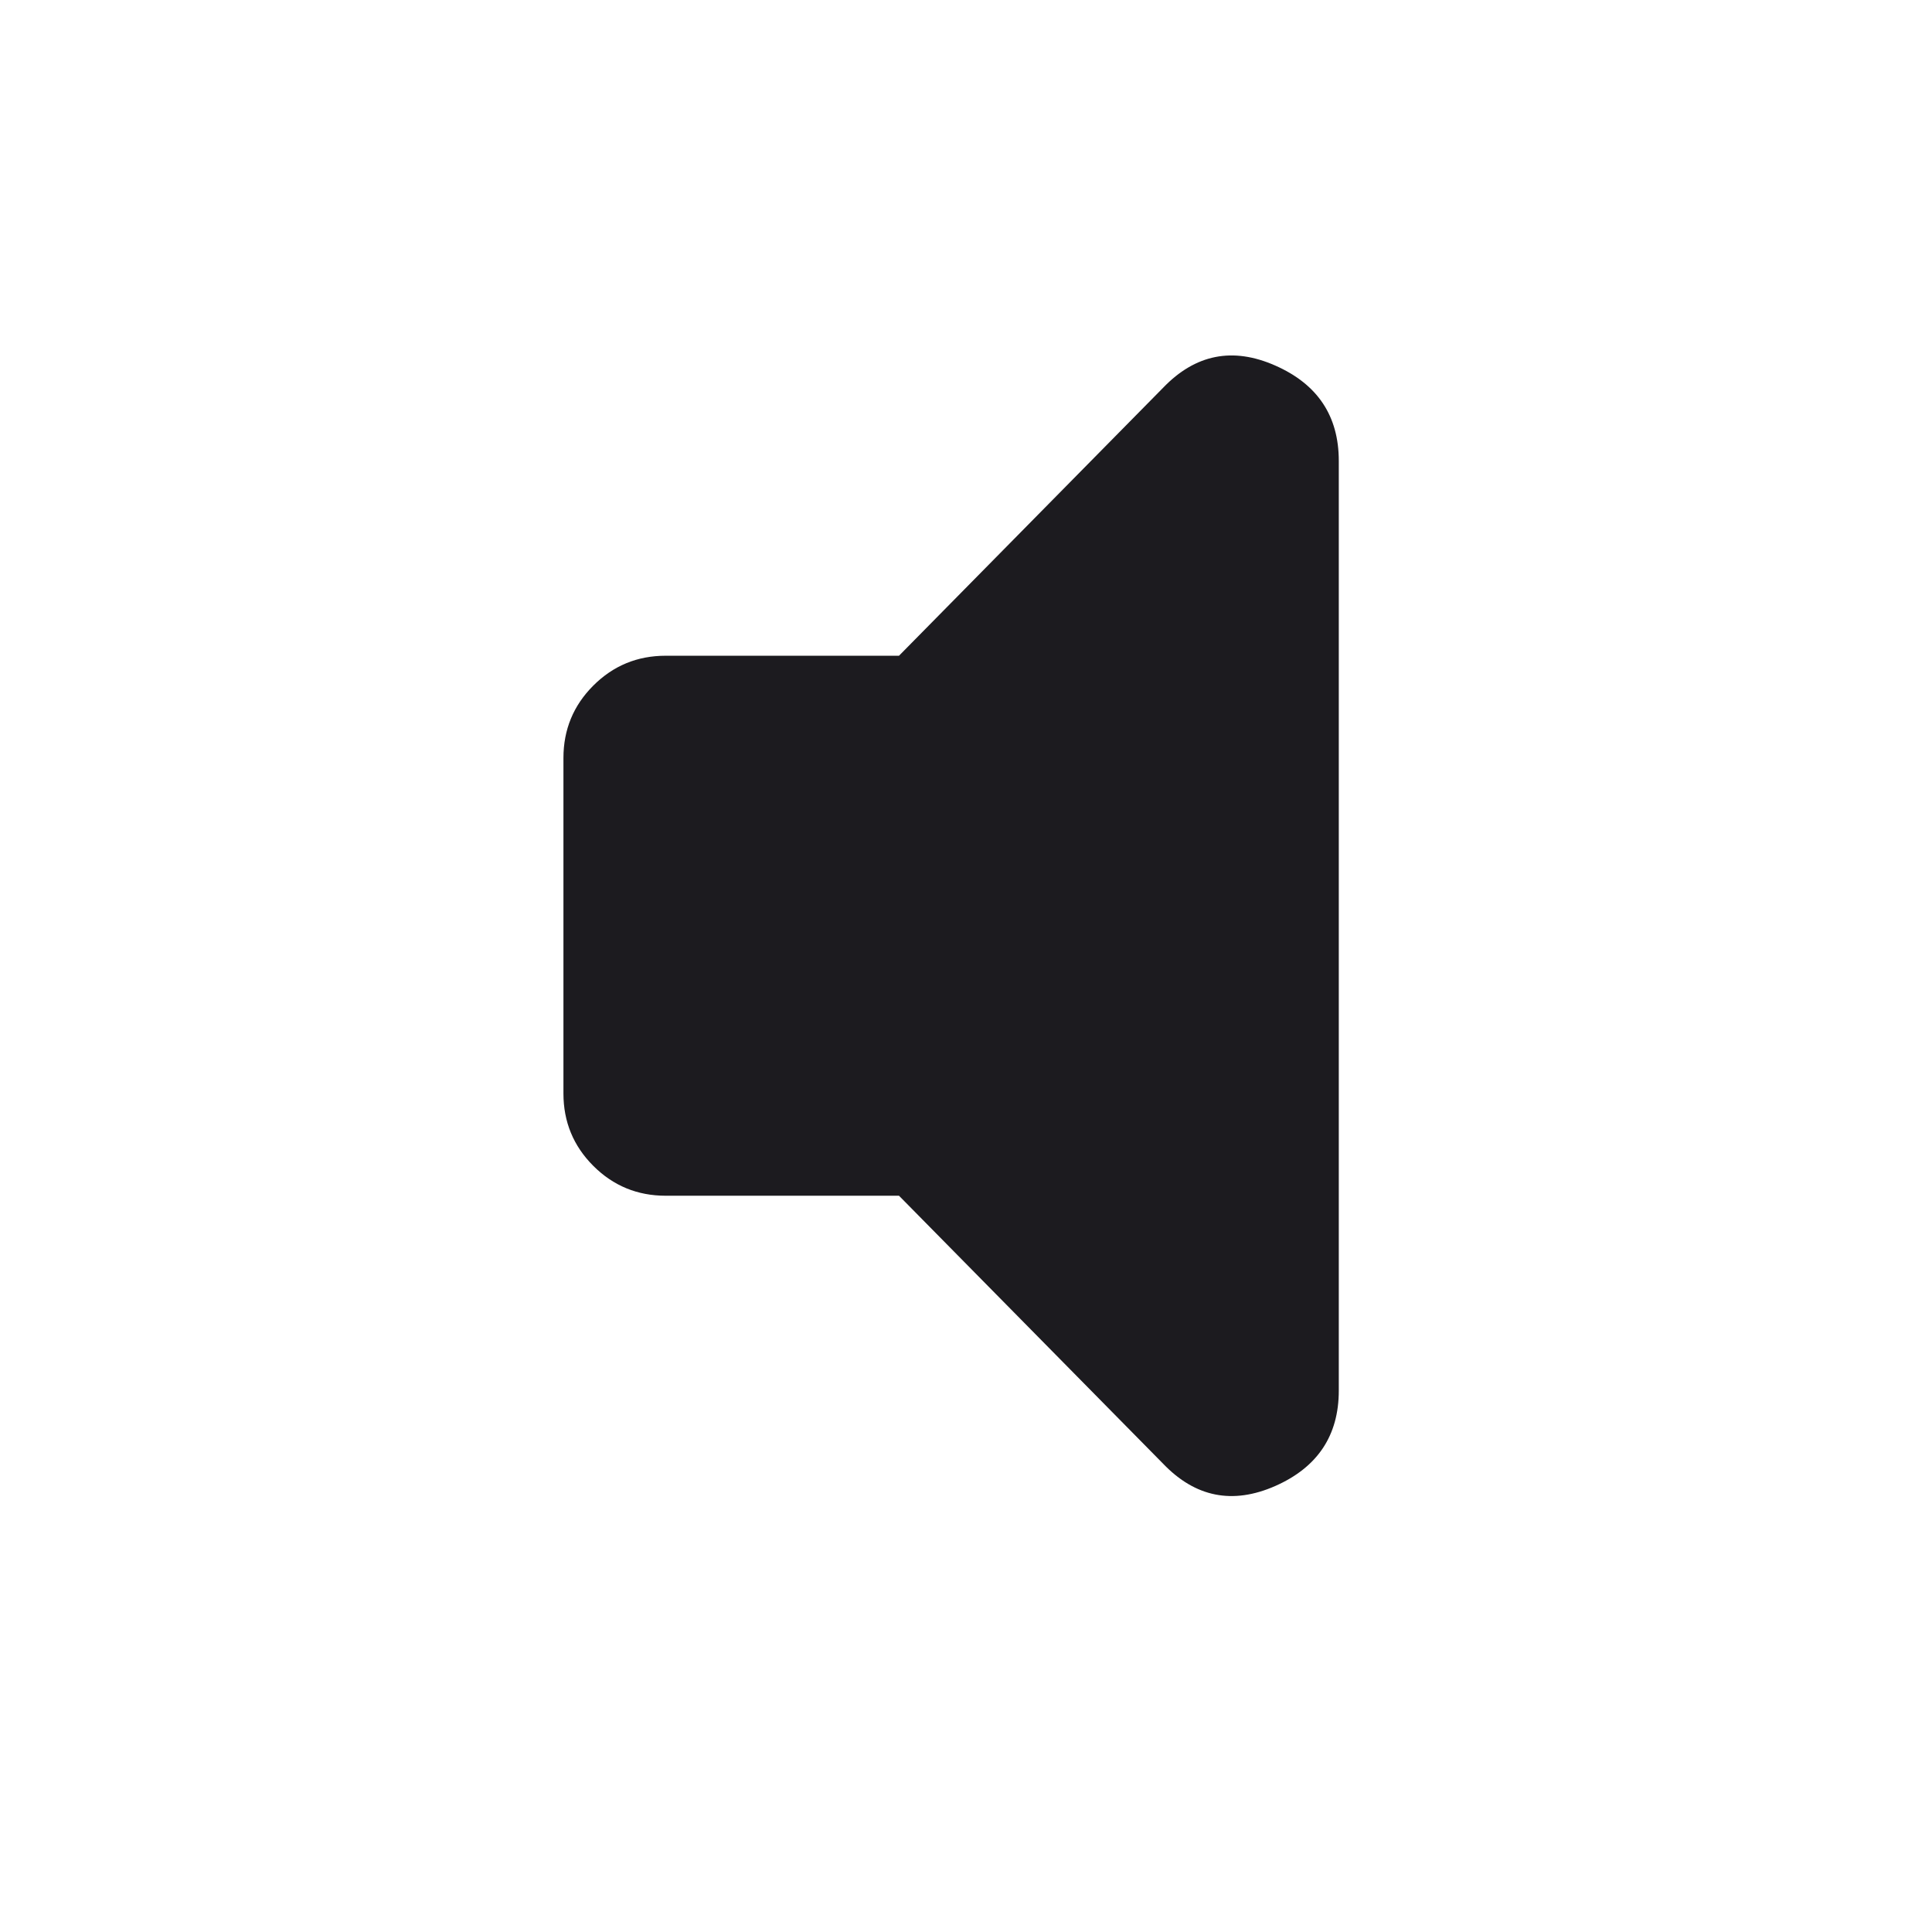
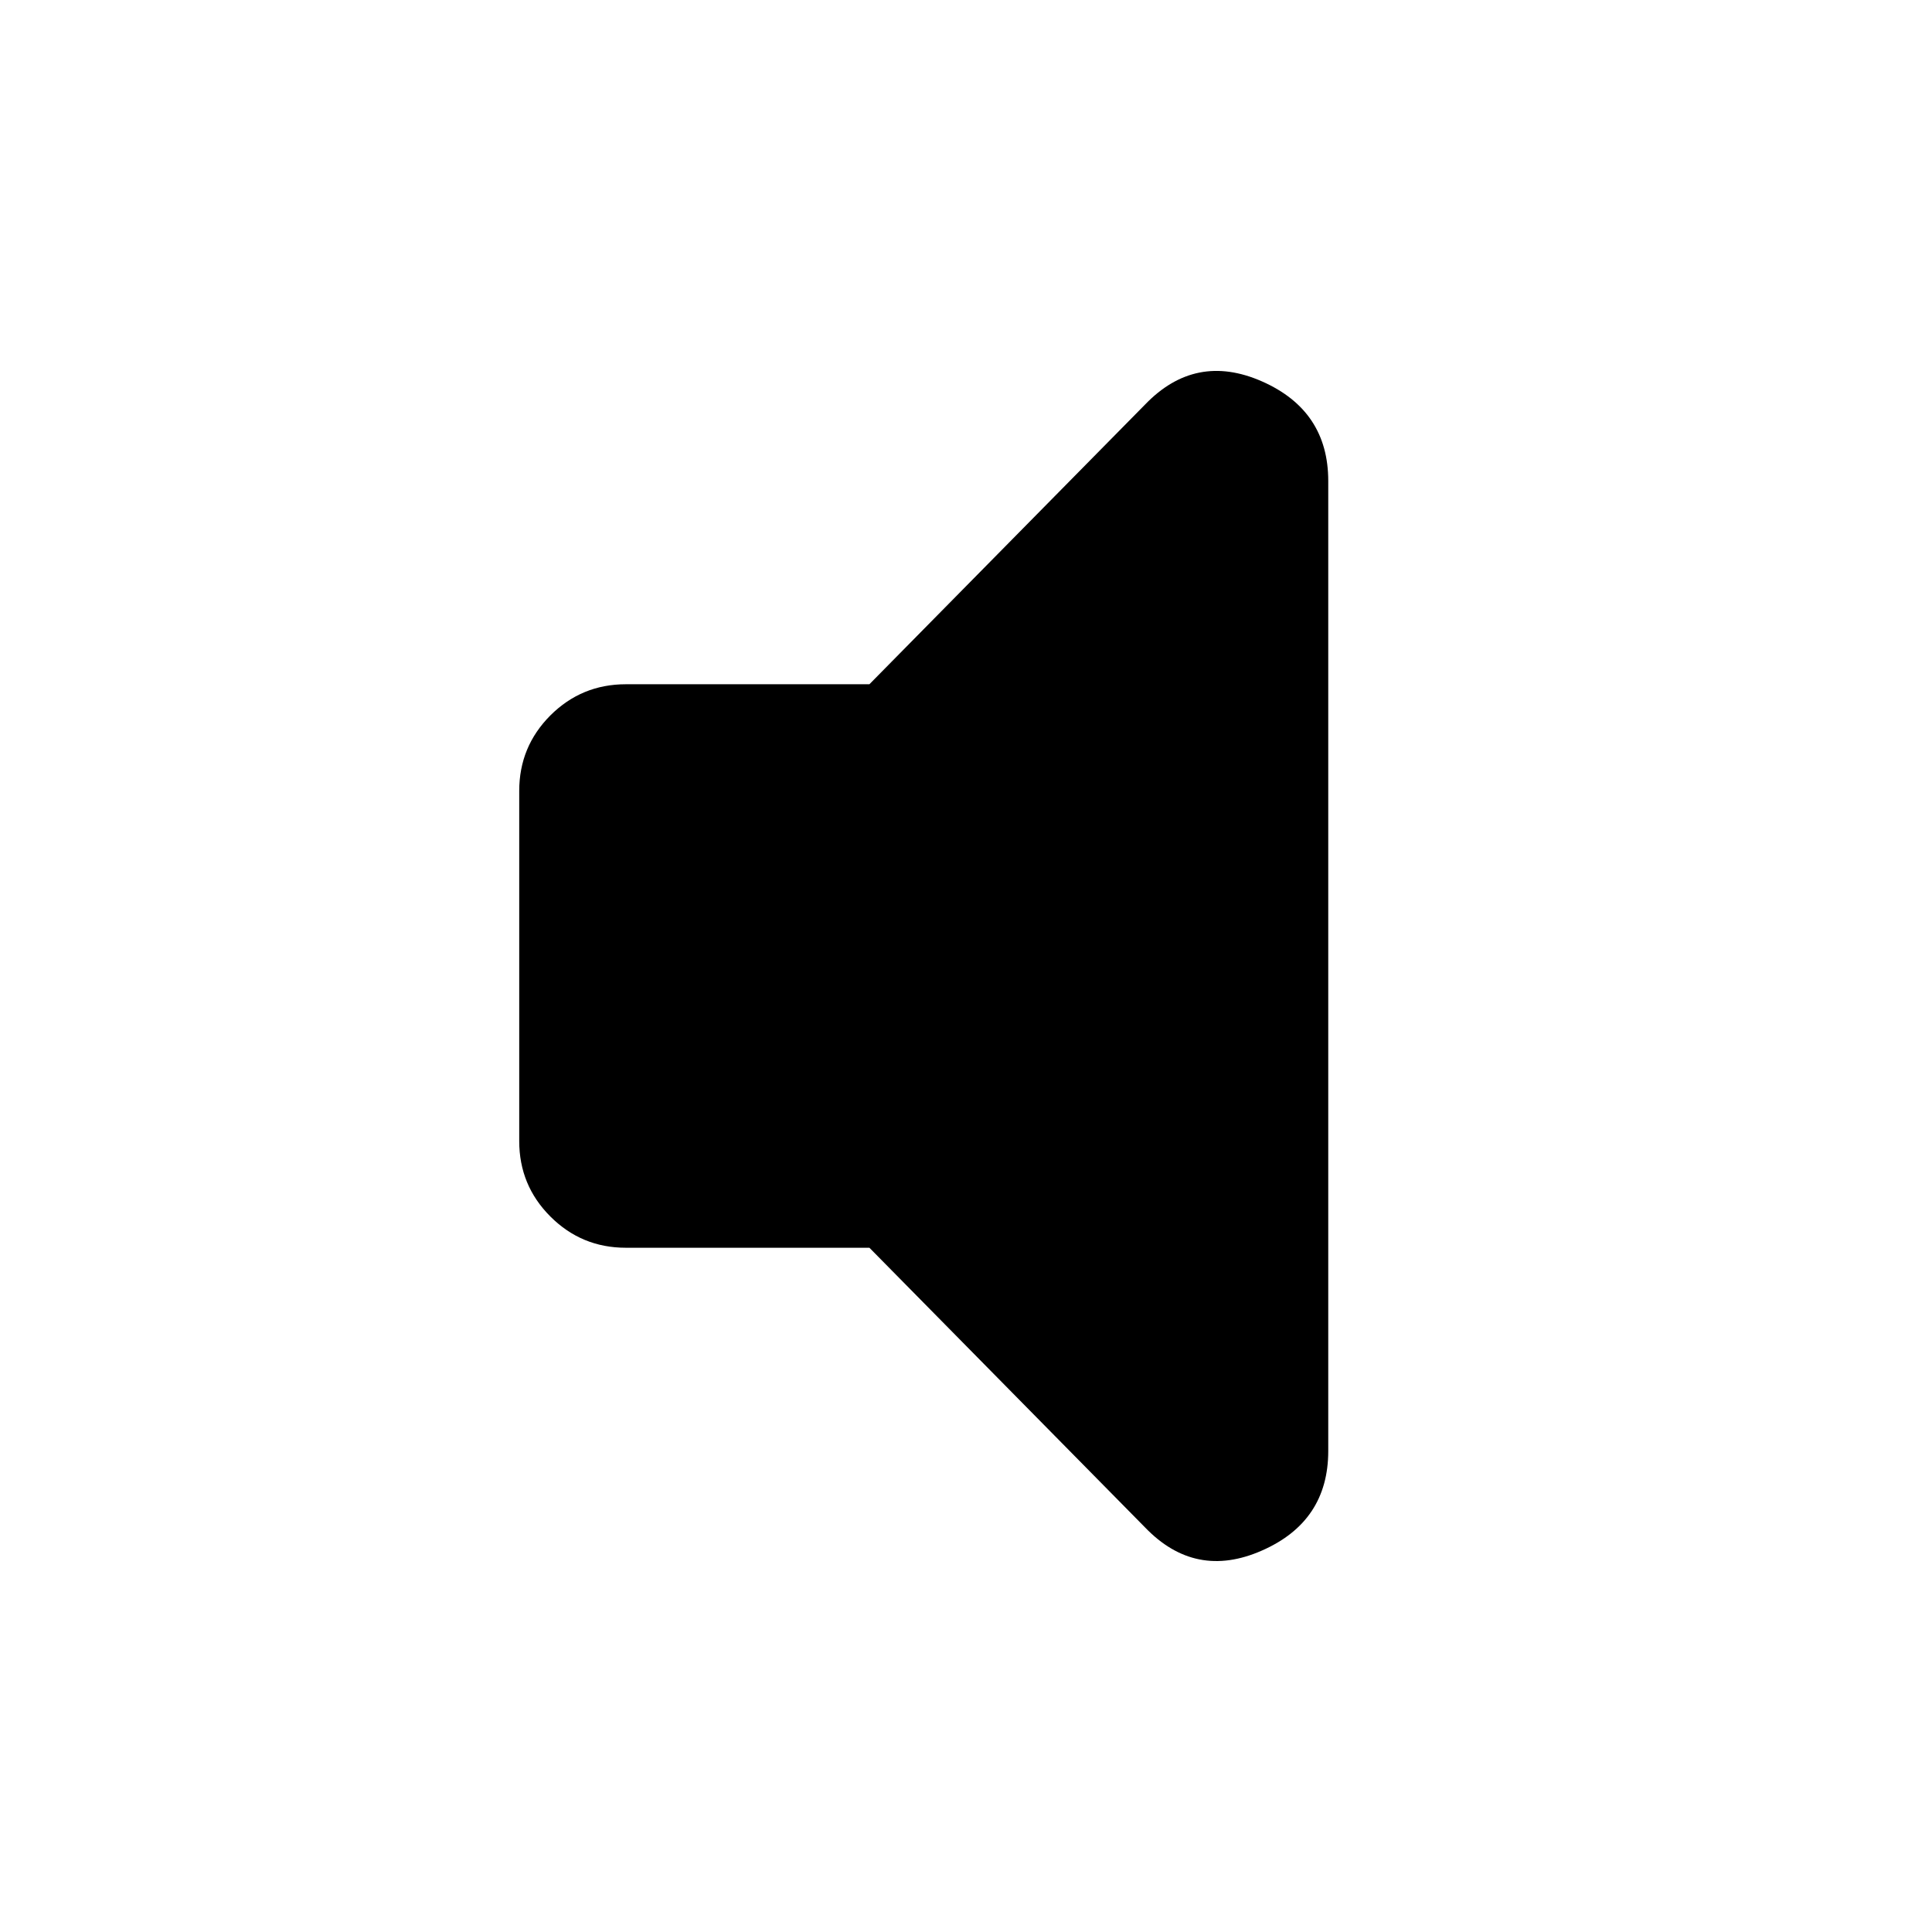
- <svg xmlns="http://www.w3.org/2000/svg" width="22" height="22" viewBox="0 0 22 22" fill="none">
-   <mask id="mask0_730_446" style="mask-type:alpha" maskUnits="userSpaceOnUse" x="0" y="0" width="22" height="22">
-     <rect x="0.75" width="21.083" height="21.083" fill="#D9D9D9" />
+ <svg xmlns="http://www.w3.org/2000/svg" width="24" height="24" viewBox="0 0 24 24" fill="none">
+   <mask id="mask0_737_1311" style="mask-type:alpha" maskUnits="userSpaceOnUse" x="0" y="0" width="24" height="24">
+     <rect width="24" height="24" fill="currentColor" />
  </mask>
-   <g mask="url(#mask0_730_446)">
-     <path d="M10.237 13.616H7.58C7.258 13.616 6.983 13.503 6.756 13.276C6.529 13.049 6.416 12.774 6.416 12.452V8.631C6.416 8.309 6.529 8.034 6.756 7.807C6.983 7.58 7.258 7.467 7.58 7.467H10.237L13.246 4.414C13.612 4.034 14.037 3.949 14.52 4.162C15.003 4.374 15.245 4.736 15.245 5.249V15.835C15.245 16.347 15.003 16.709 14.52 16.922C14.037 17.134 13.612 17.05 13.246 16.669L10.237 13.616Z" fill="#1C1B1F" />
+   <g mask="url(#mask0_737_1311)">
+     <path d="M10.8 15.5H7.775C7.408 15.5 7.096 15.371 6.837 15.112C6.579 14.854 6.45 14.542 6.45 14.175V9.825C6.45 9.458 6.579 9.146 6.837 8.887C7.096 8.629 7.408 8.5 7.775 8.5H10.8L14.225 5.025C14.642 4.592 15.125 4.496 15.675 4.737C16.225 4.979 16.5 5.392 16.5 5.975V18.025C16.5 18.608 16.225 19.021 15.675 19.262C15.125 19.504 14.642 19.408 14.225 18.975L10.8 15.5Z" fill="currentColor" />
  </g>
</svg>
